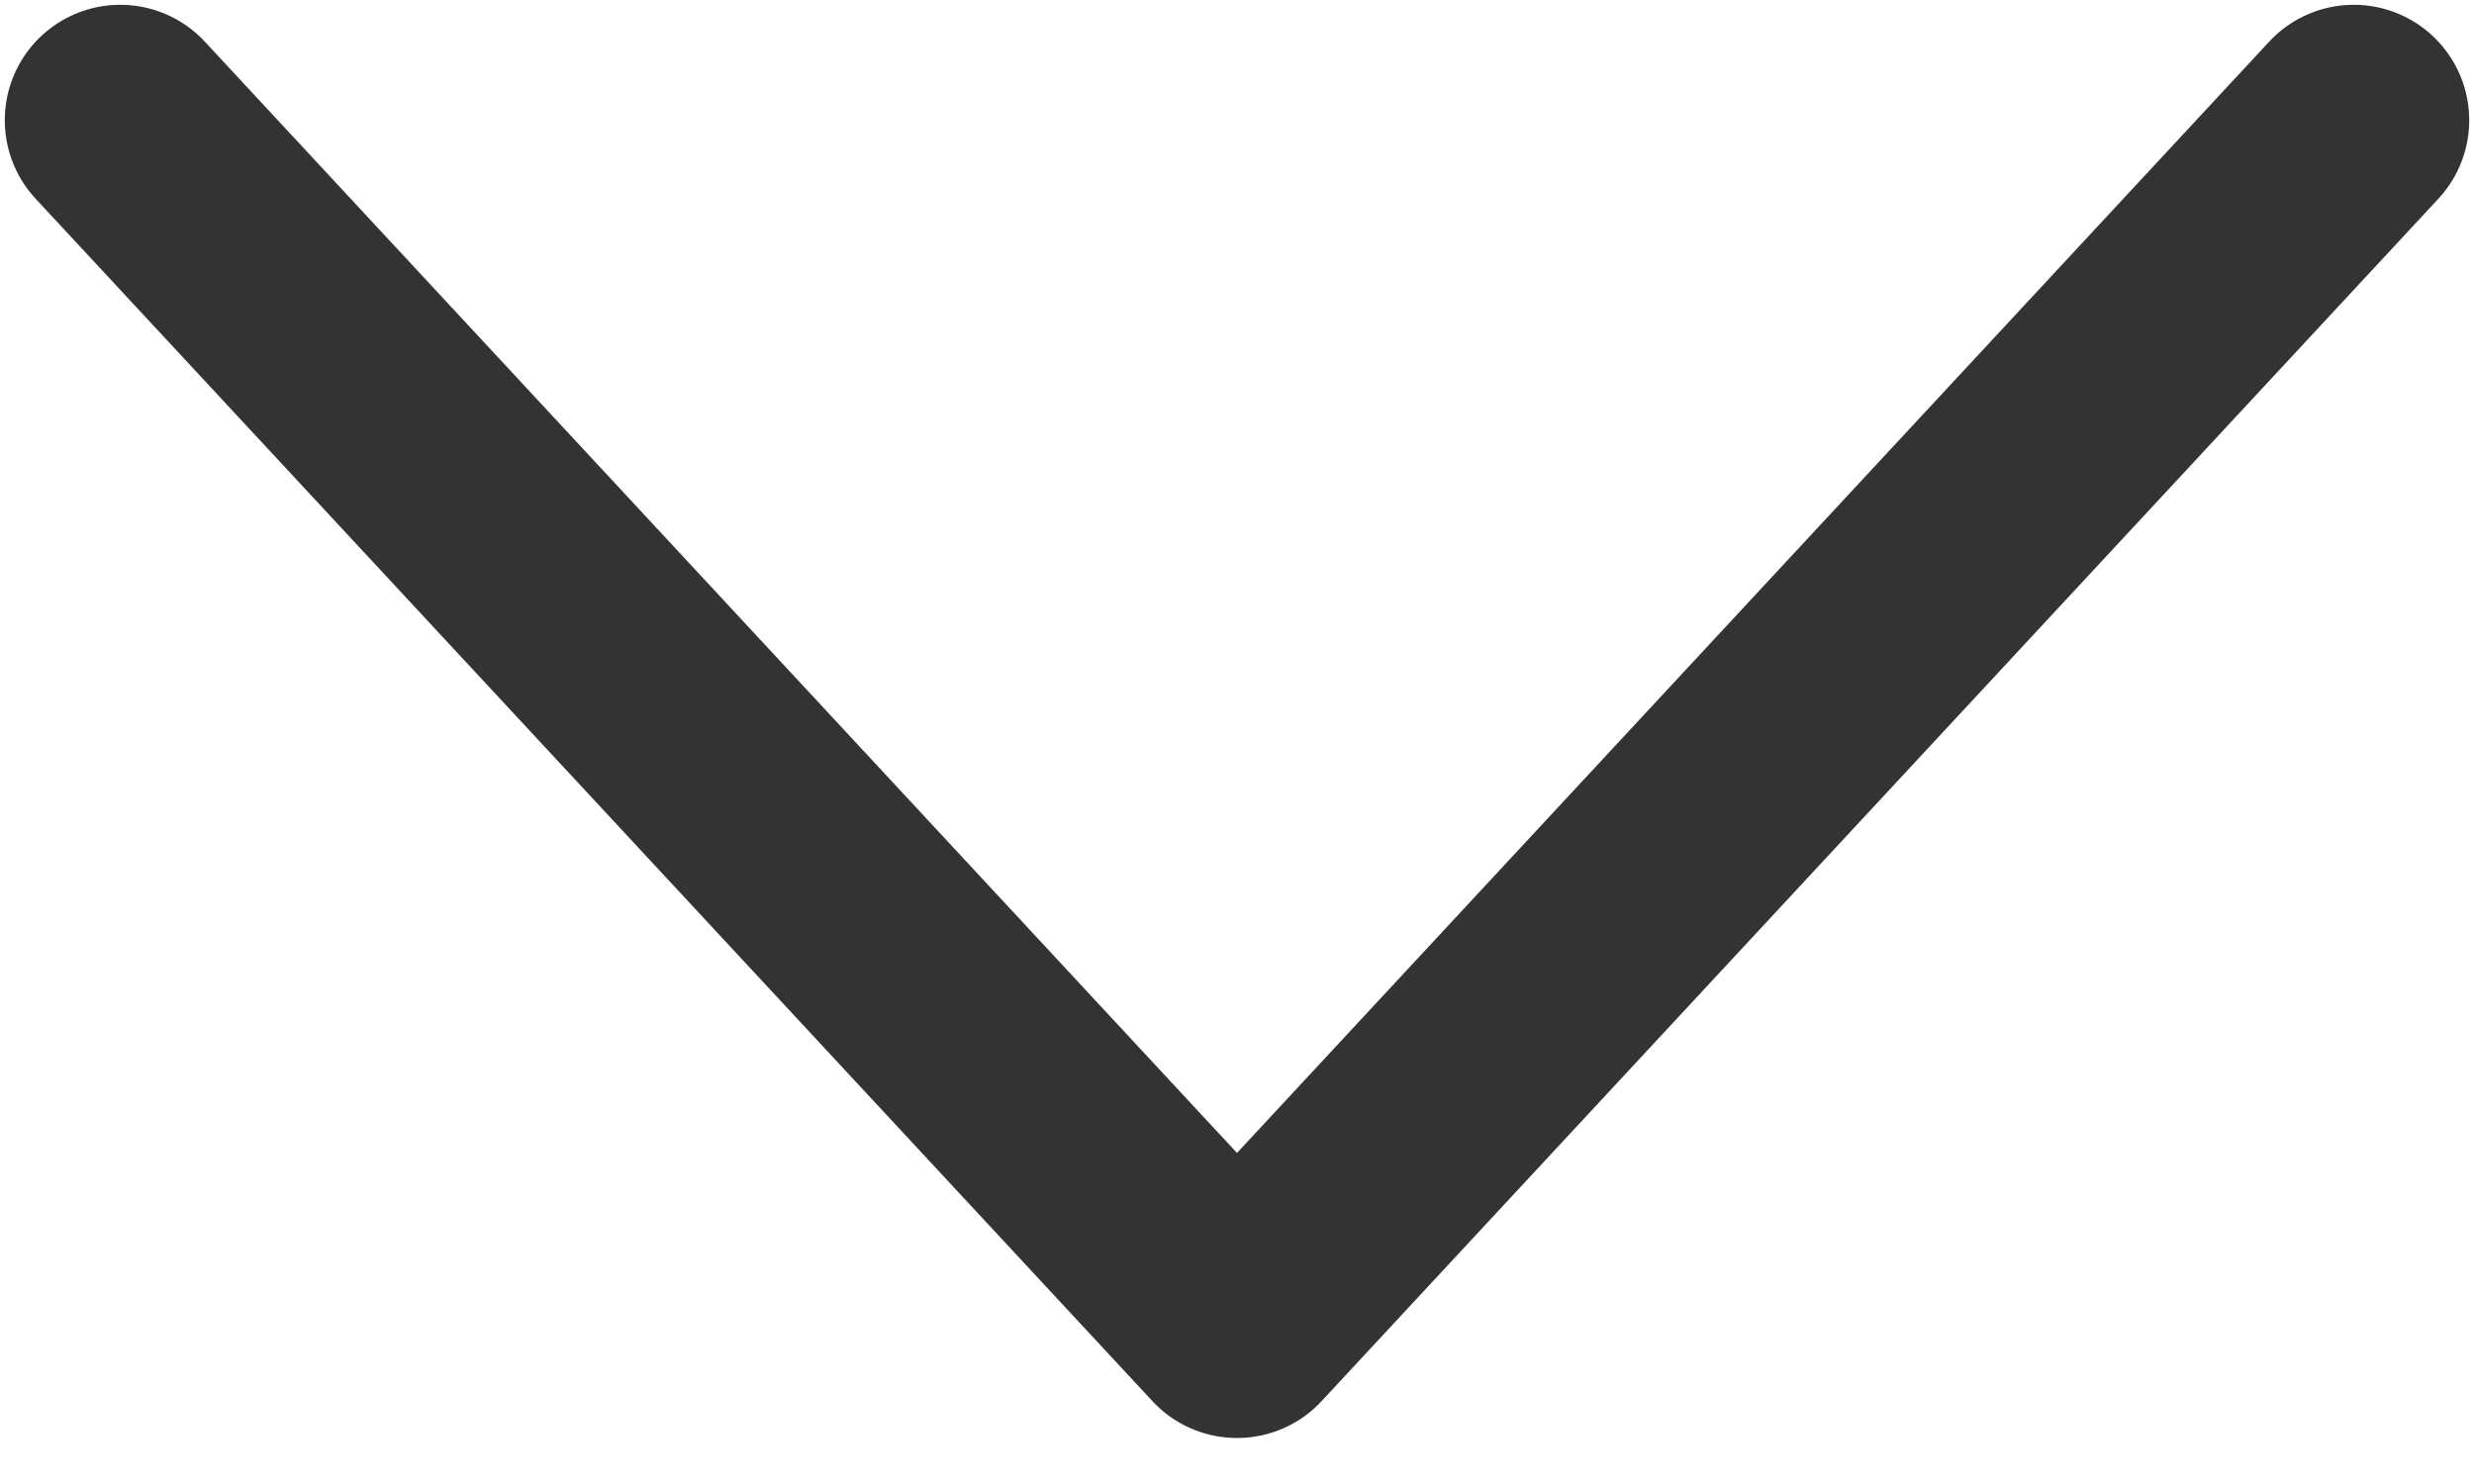
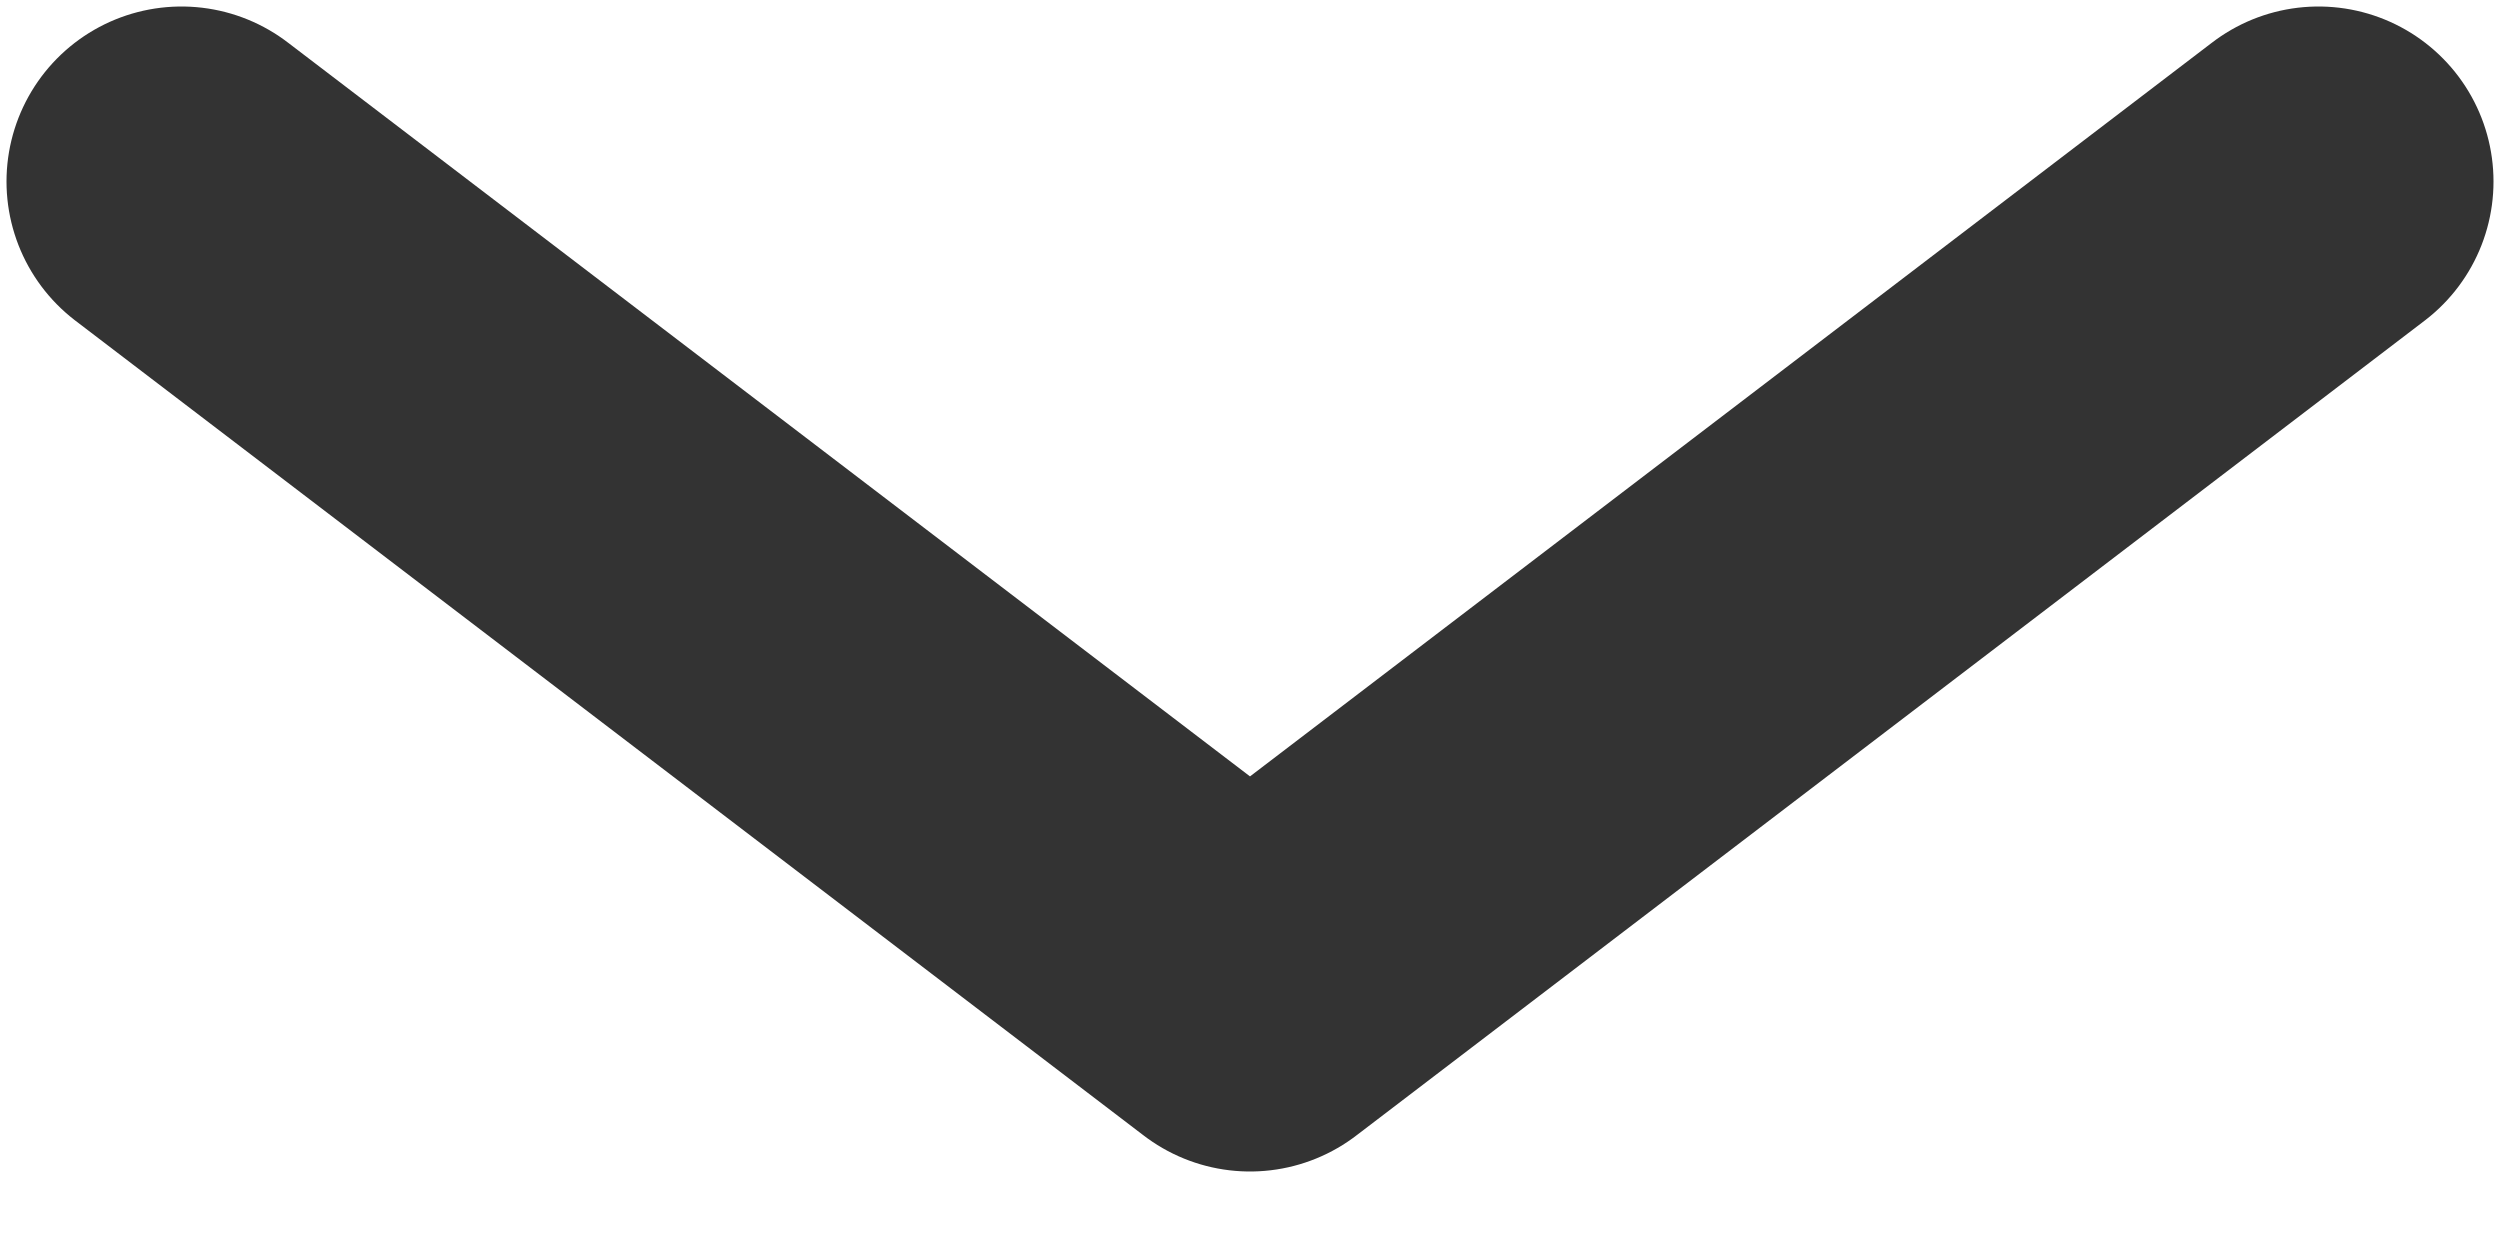
- <svg xmlns="http://www.w3.org/2000/svg" width="15" height="9" viewBox="0 0 15 9" fill="none">
-   <path opacity="0.8" d="M0.729 0.729L7.5 8.021L14.271 0.729" stroke="black" stroke-width="1.4" stroke-linecap="round" stroke-linejoin="round" />
+ <svg xmlns="http://www.w3.org/2000/svg" width="10" height="5" viewBox="0 0 10 5" fill="none">
+   <path opacity="0.8" d="M0.726 0.726L5 3.986L9.274 0.726" stroke="black" stroke-width="1.4" stroke-linecap="round" stroke-linejoin="round" />
</svg>
